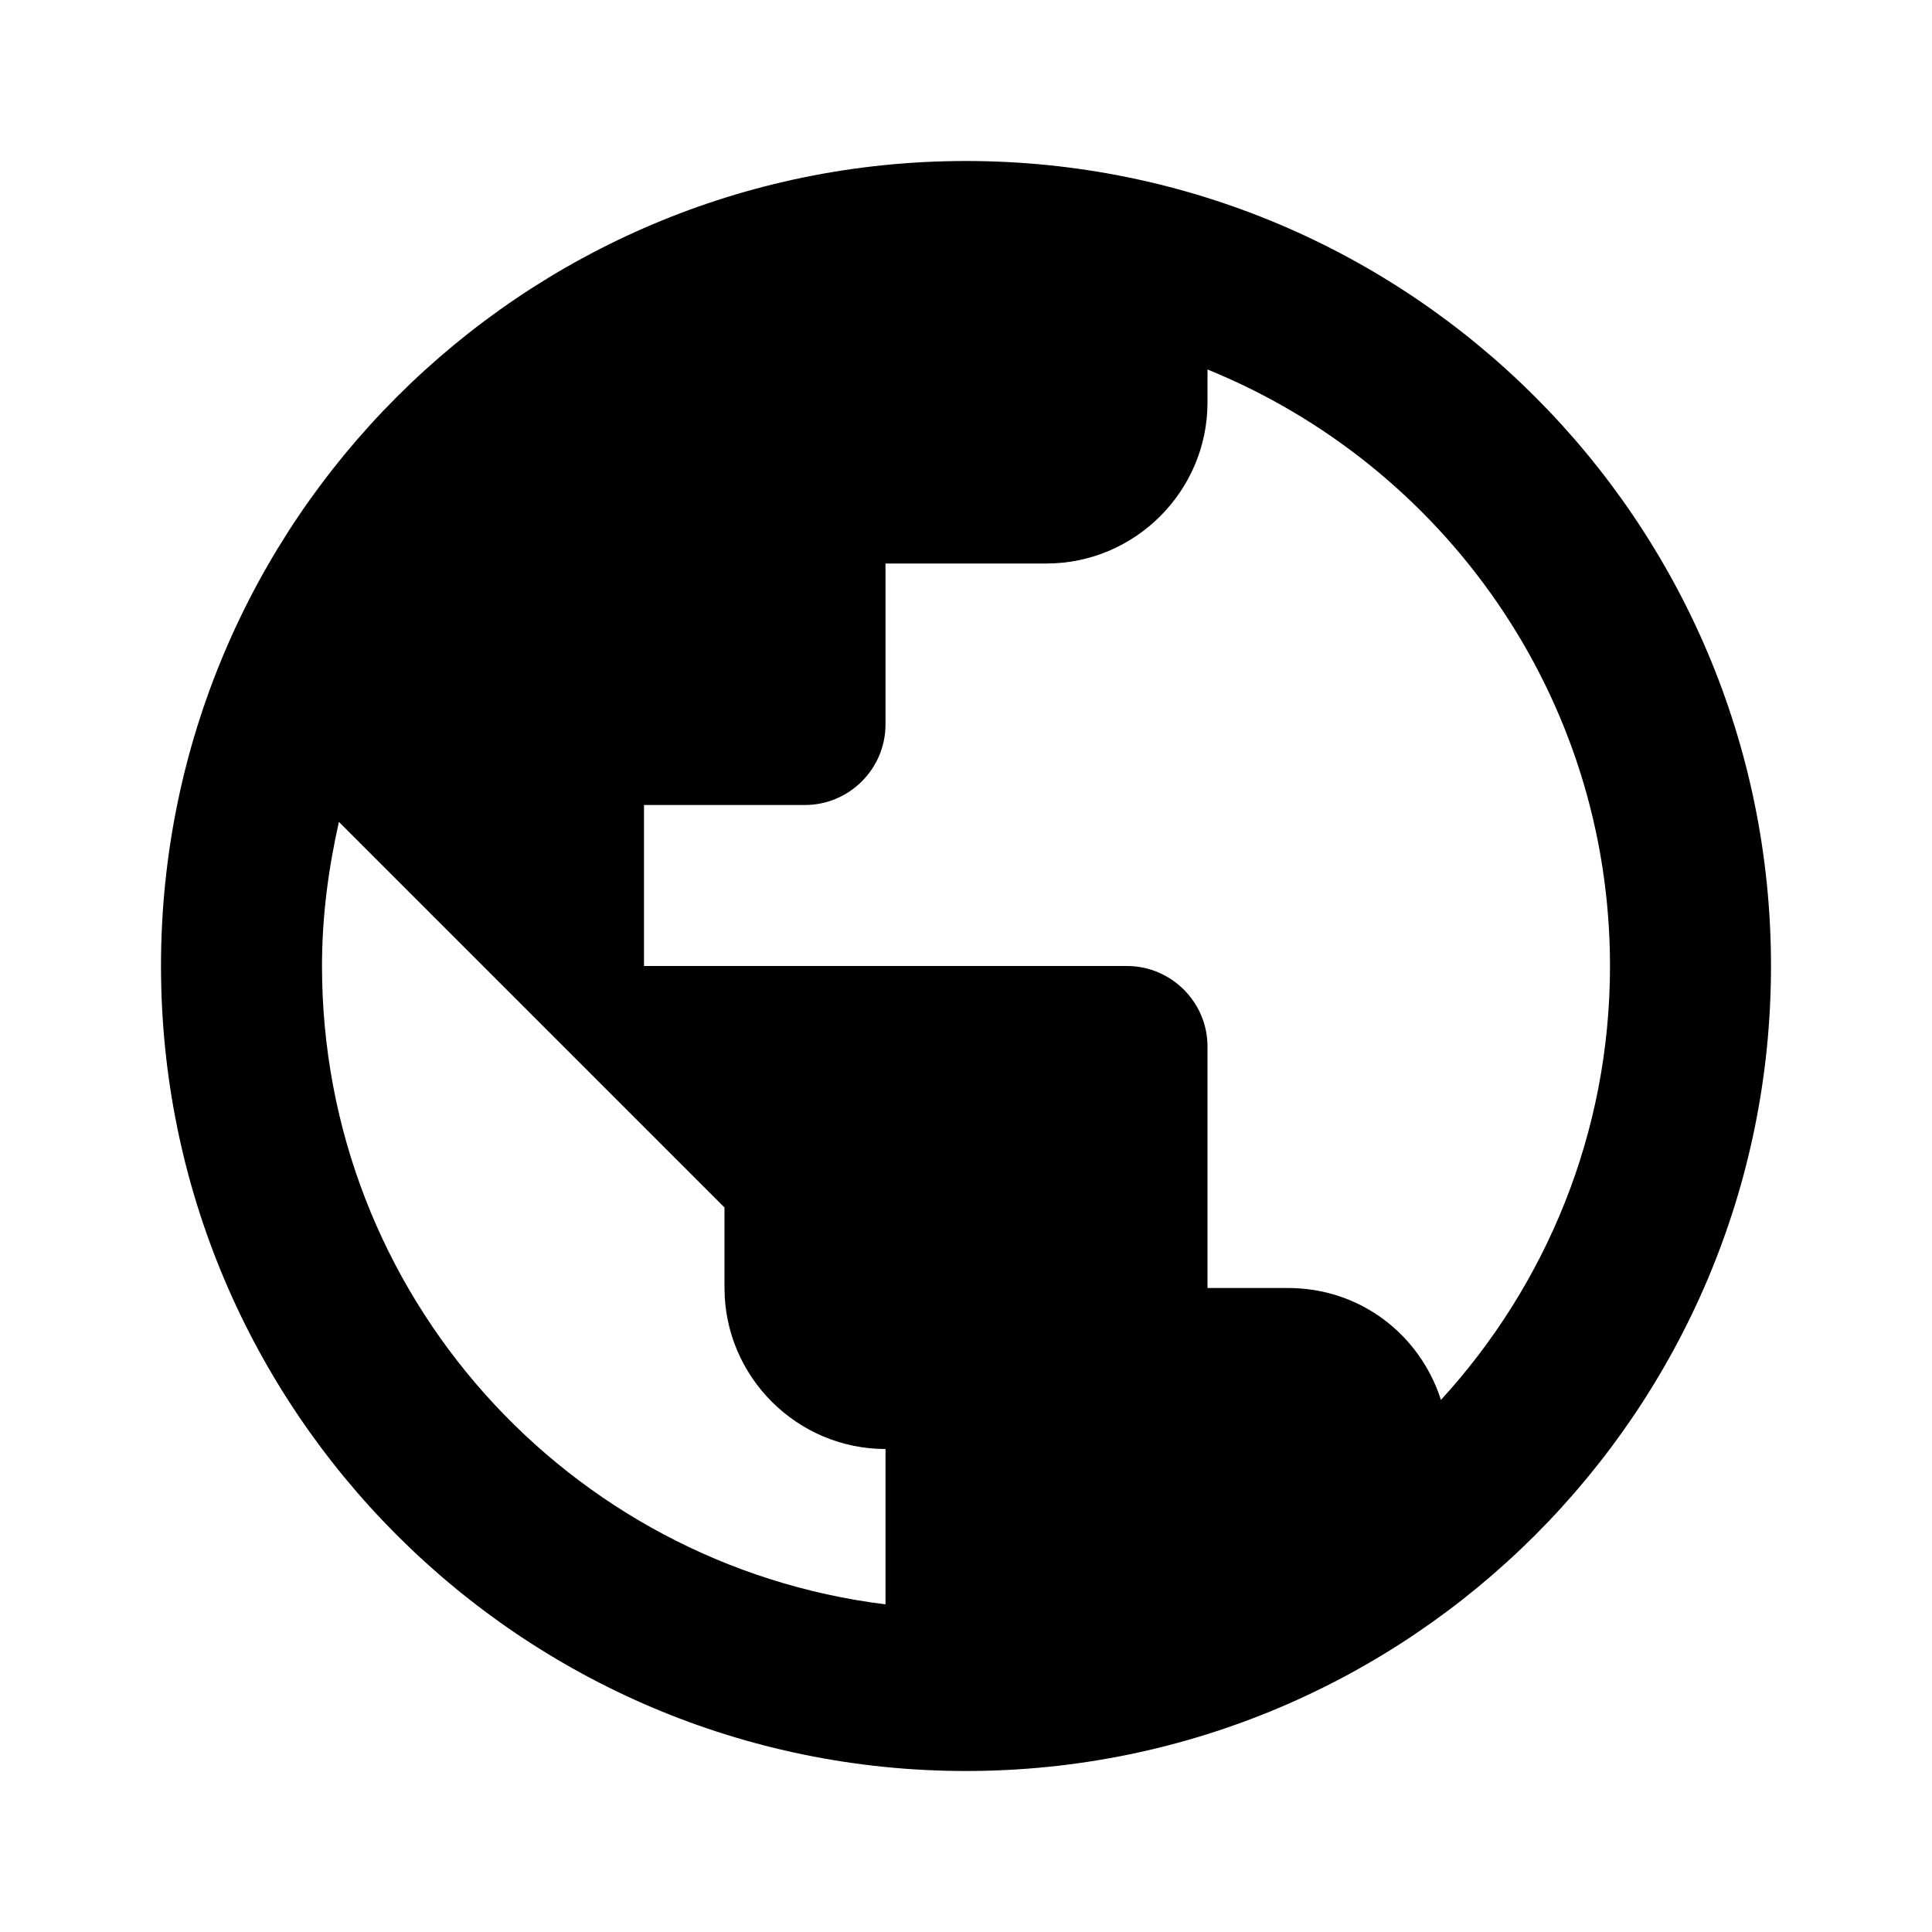
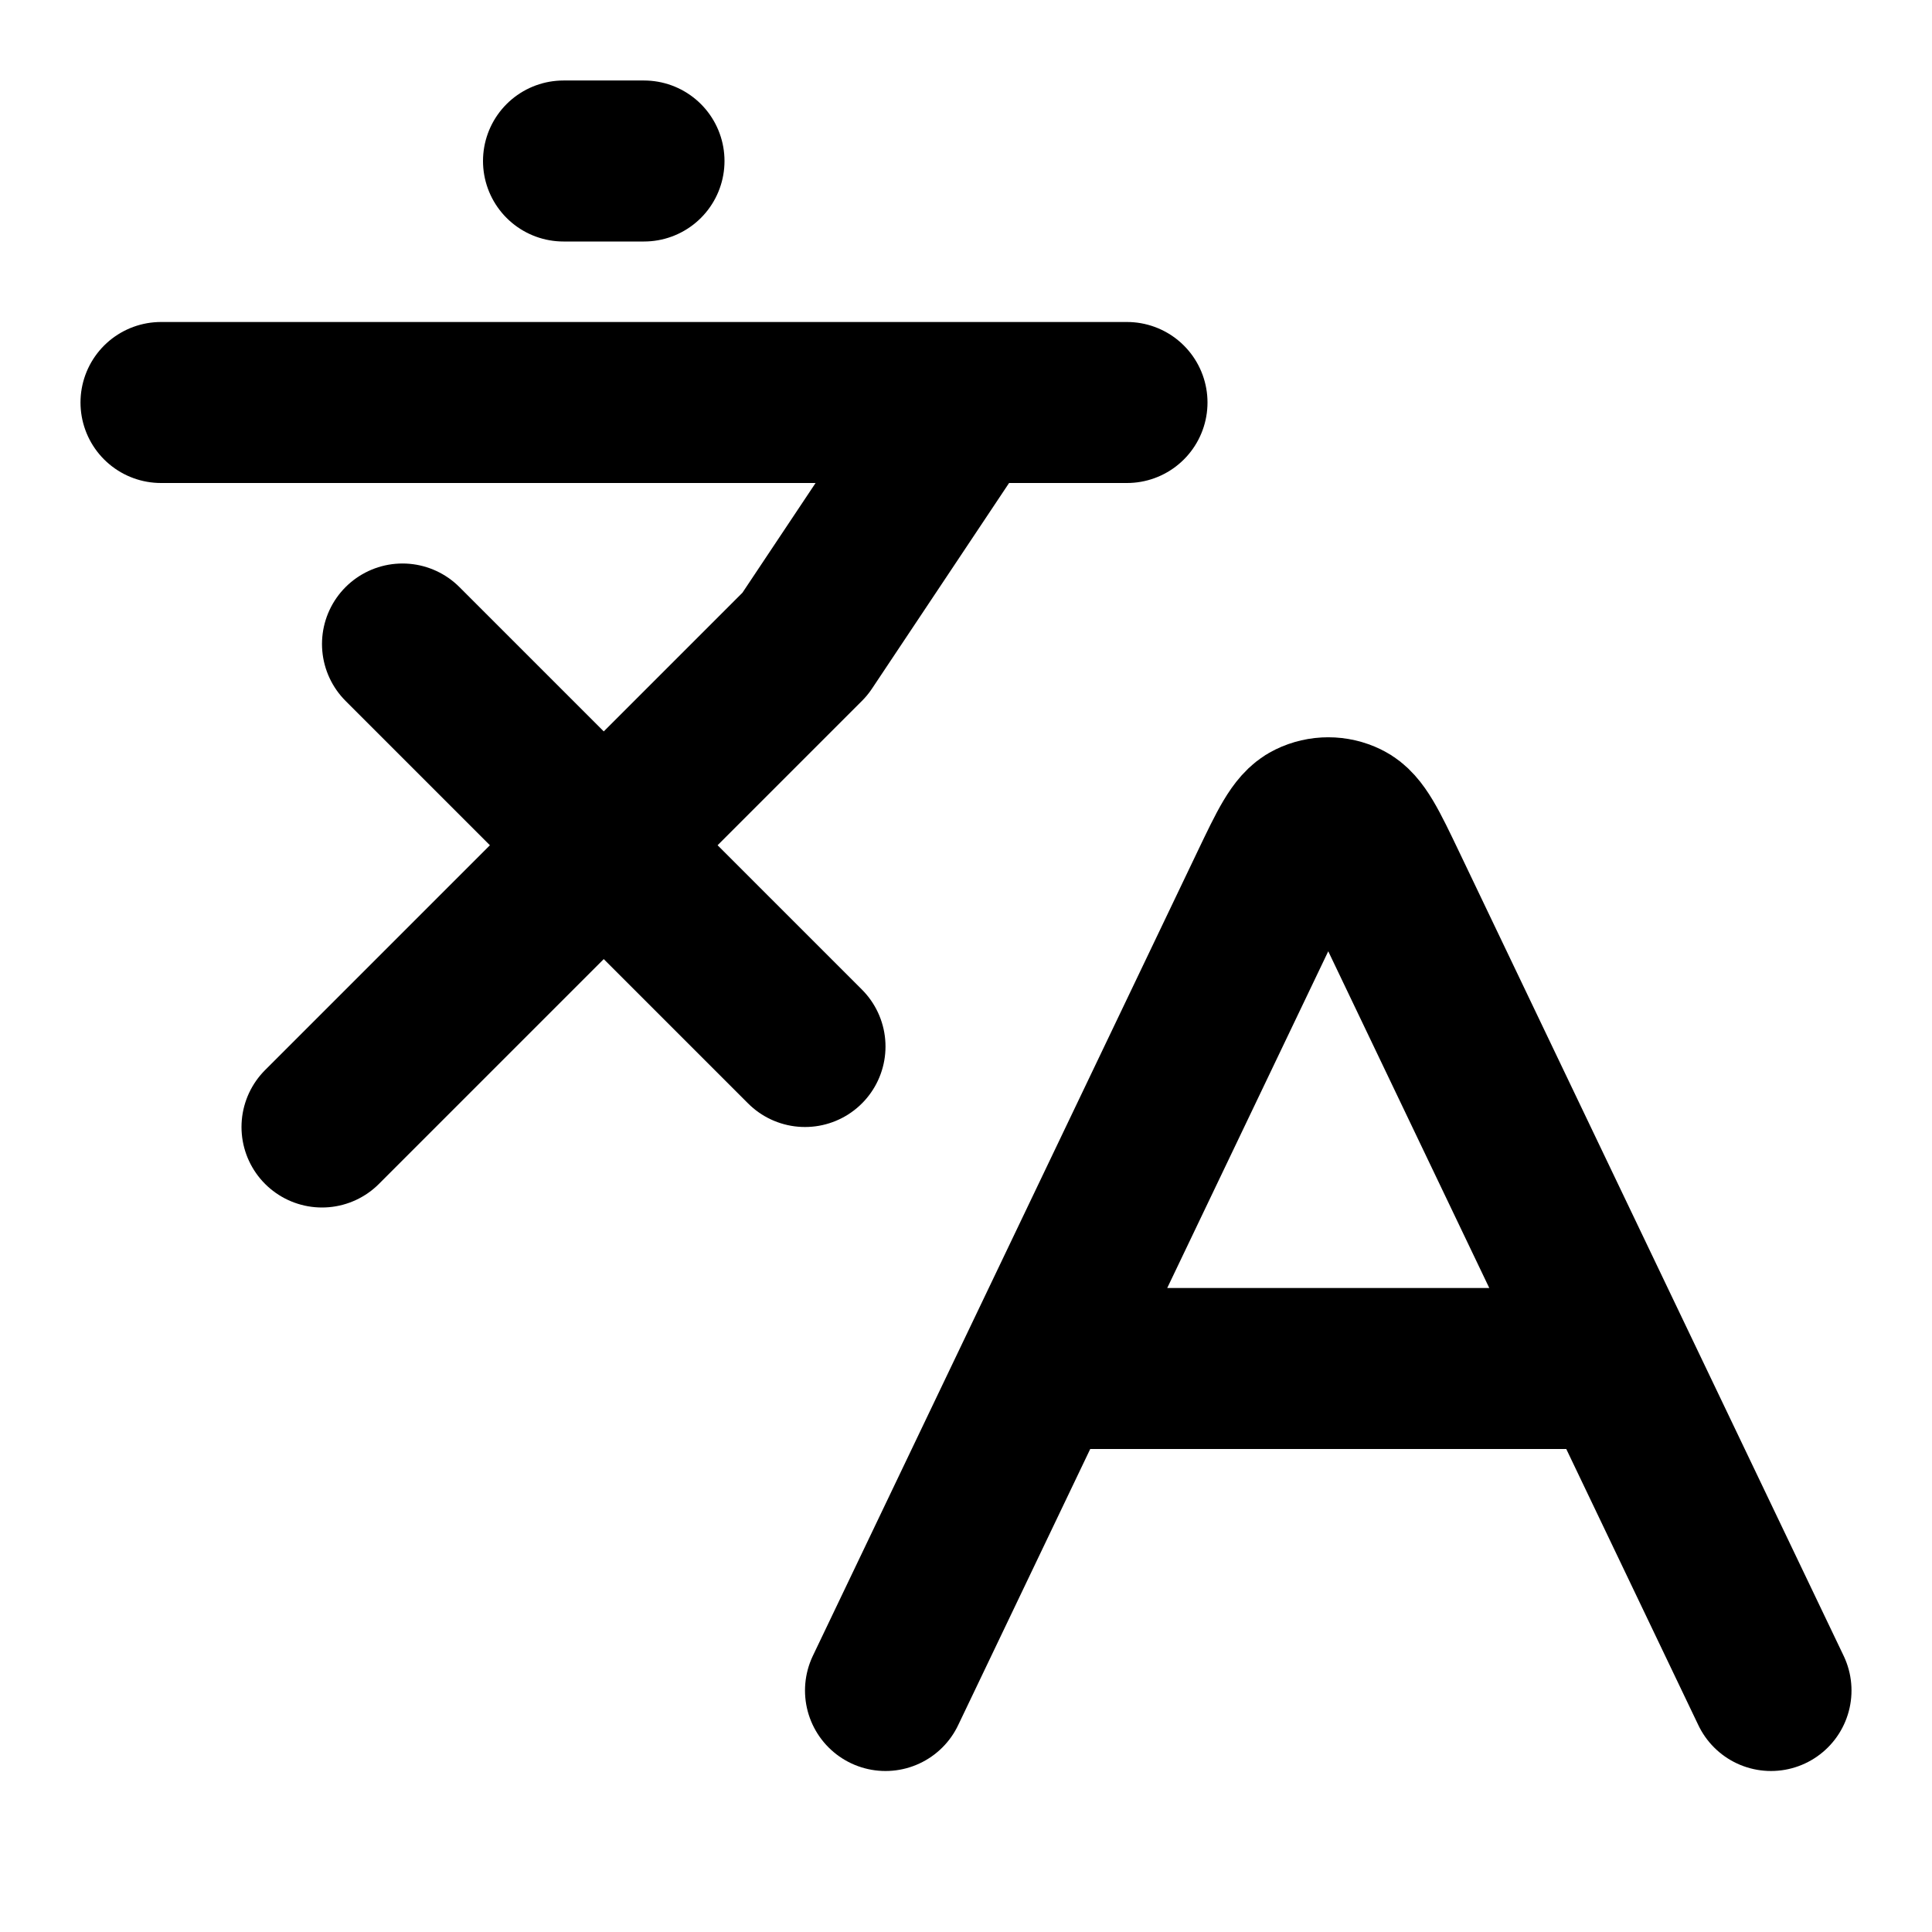
- <svg xmlns="http://www.w3.org/2000/svg" viewBox="0 0 24 24" fill="currentColor">
-   <path d="M12 2C6.48 2 2 6.48 2 12s4.48 10 10 10 10-4.48 10-10S17.52 2 12 2zm-1 17.93c-3.95-.49-7-3.85-7-7.93 0-.62.08-1.21.21-1.79L9 15v1c0 1.1.9 2 2 2v1.93zm6.9-2.54c-.26-.81-1-1.39-1.9-1.39h-1v-3c0-.55-.45-1-1-1H8v-2h2c.55 0 1-.45 1-1V7h2c1.1 0 2-.9 2-2v-.41c2.93 1.19 5 4.06 5 7.41 0 2.08-.8 3.97-2.1 5.39z" />
+ <svg xmlns="http://www.w3.org/2000/svg" width="800px" height="800px" viewBox="0 0 24 24" fill="none">
+   <path d="M5 8L10 13M4 14L10 8L12 5M2 5H14M7 2H8M12.913 17H20.087M12.913 17L11 21M12.913 17L15.778 11.009C16.009 10.526 16.125 10.285 16.283 10.209C16.42 10.142 16.58 10.142 16.717 10.209C16.875 10.285 16.991 10.526 17.222 11.009L20.087 17M20.087 17L22 21" stroke="#000000" stroke-width="2" stroke-linecap="round" stroke-linejoin="round" />
</svg>
